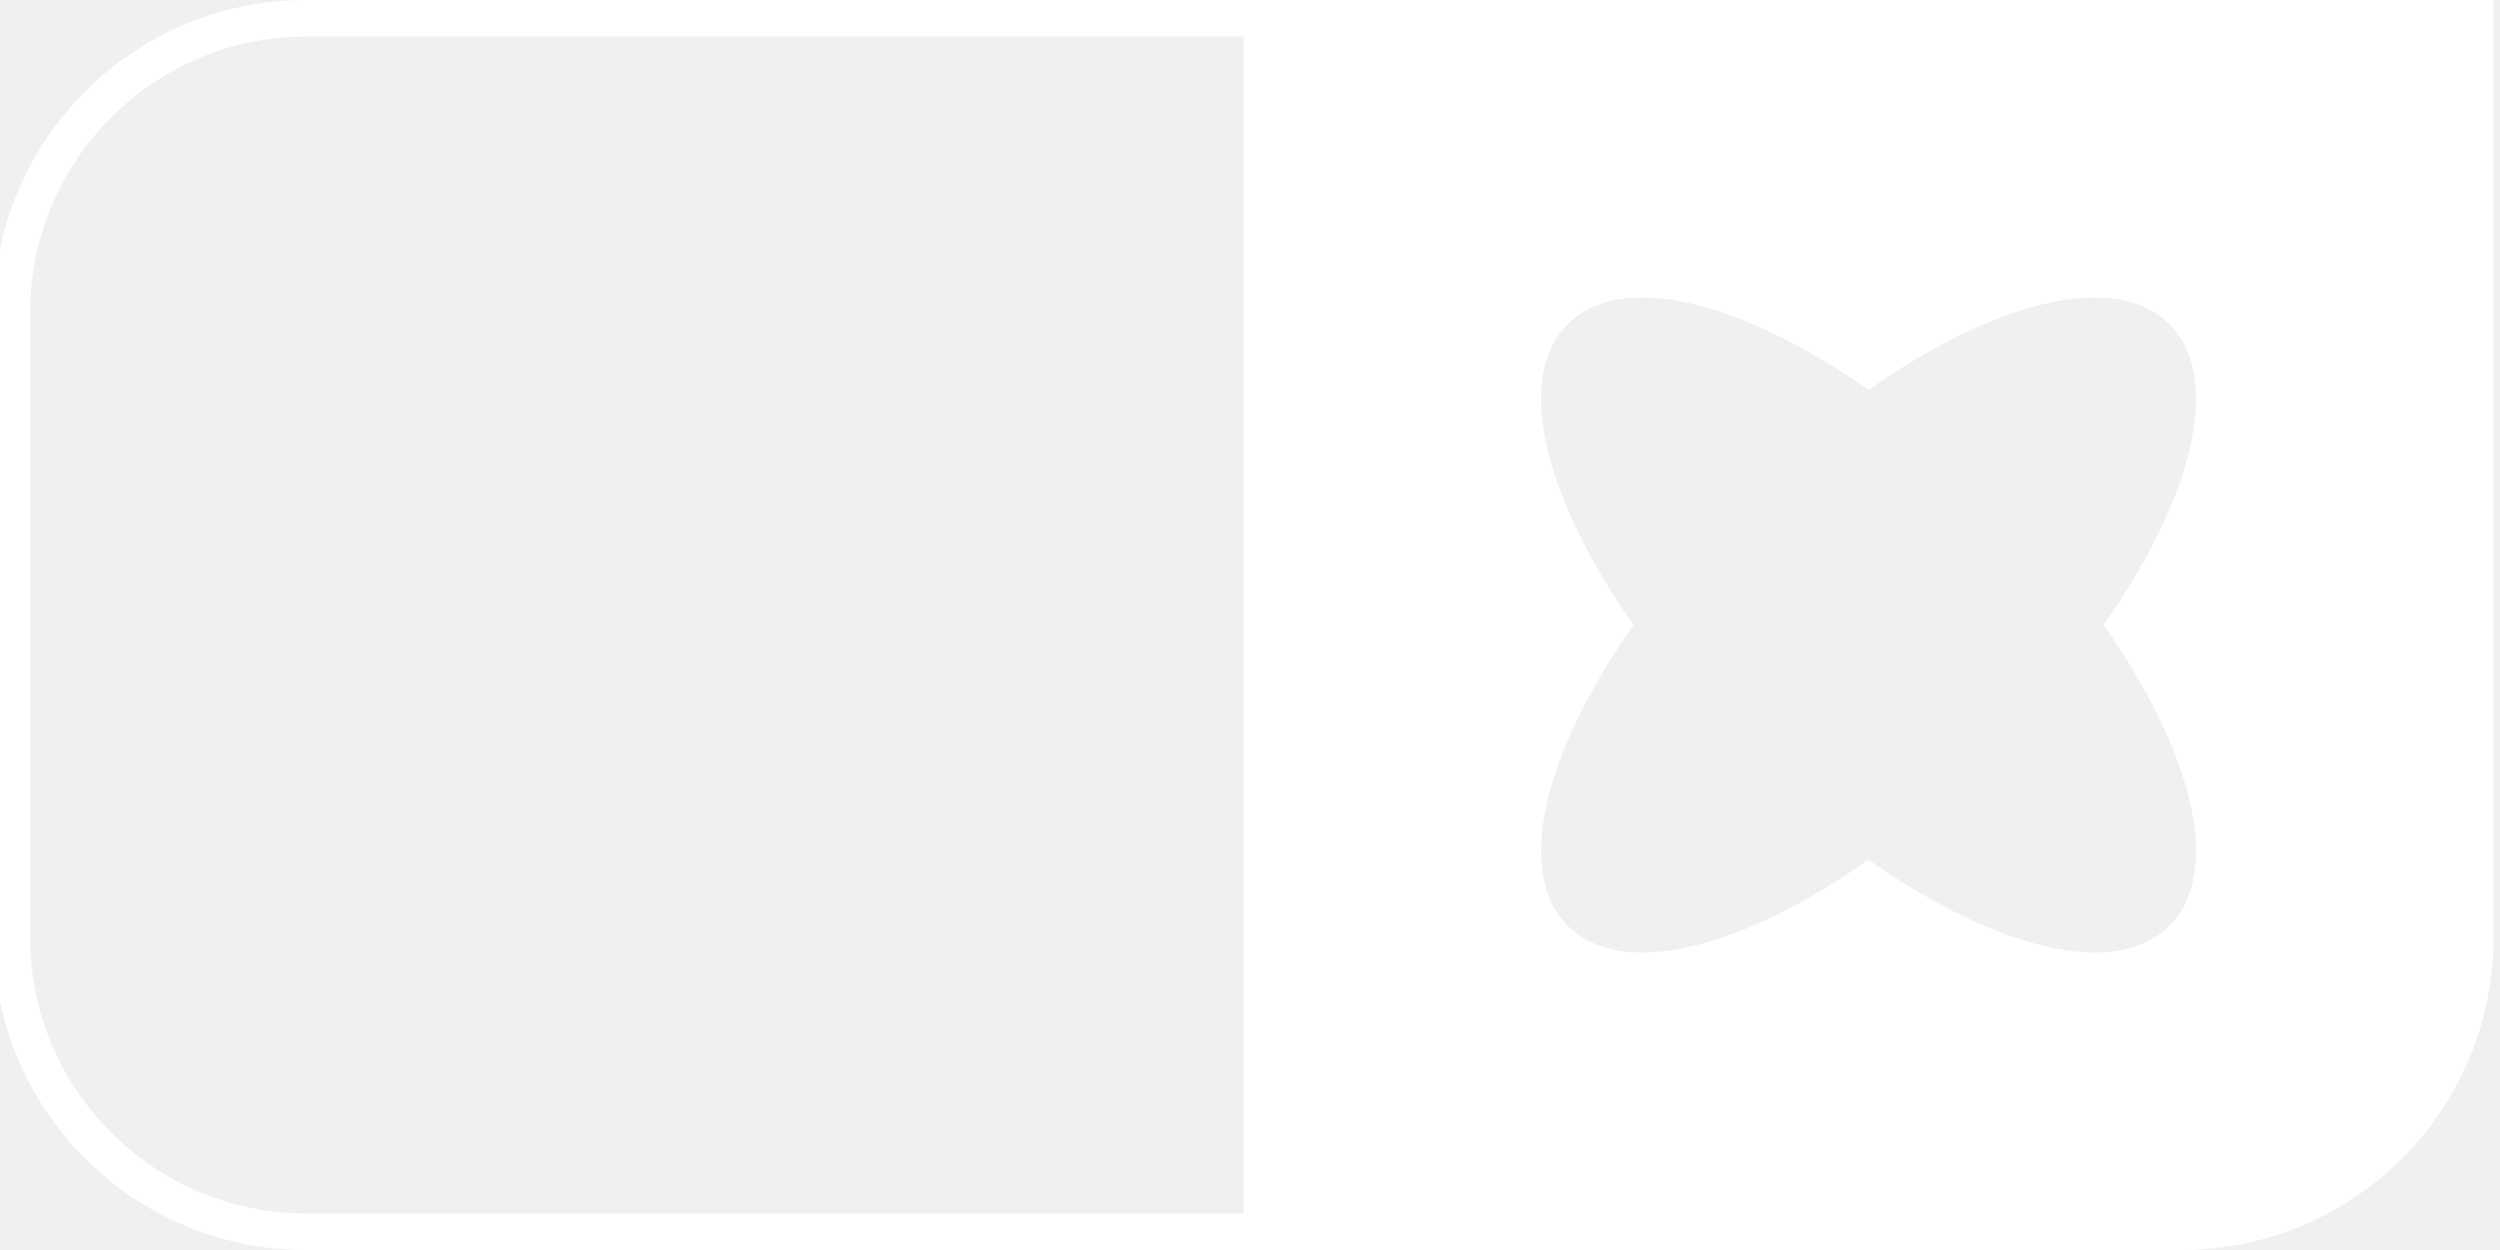
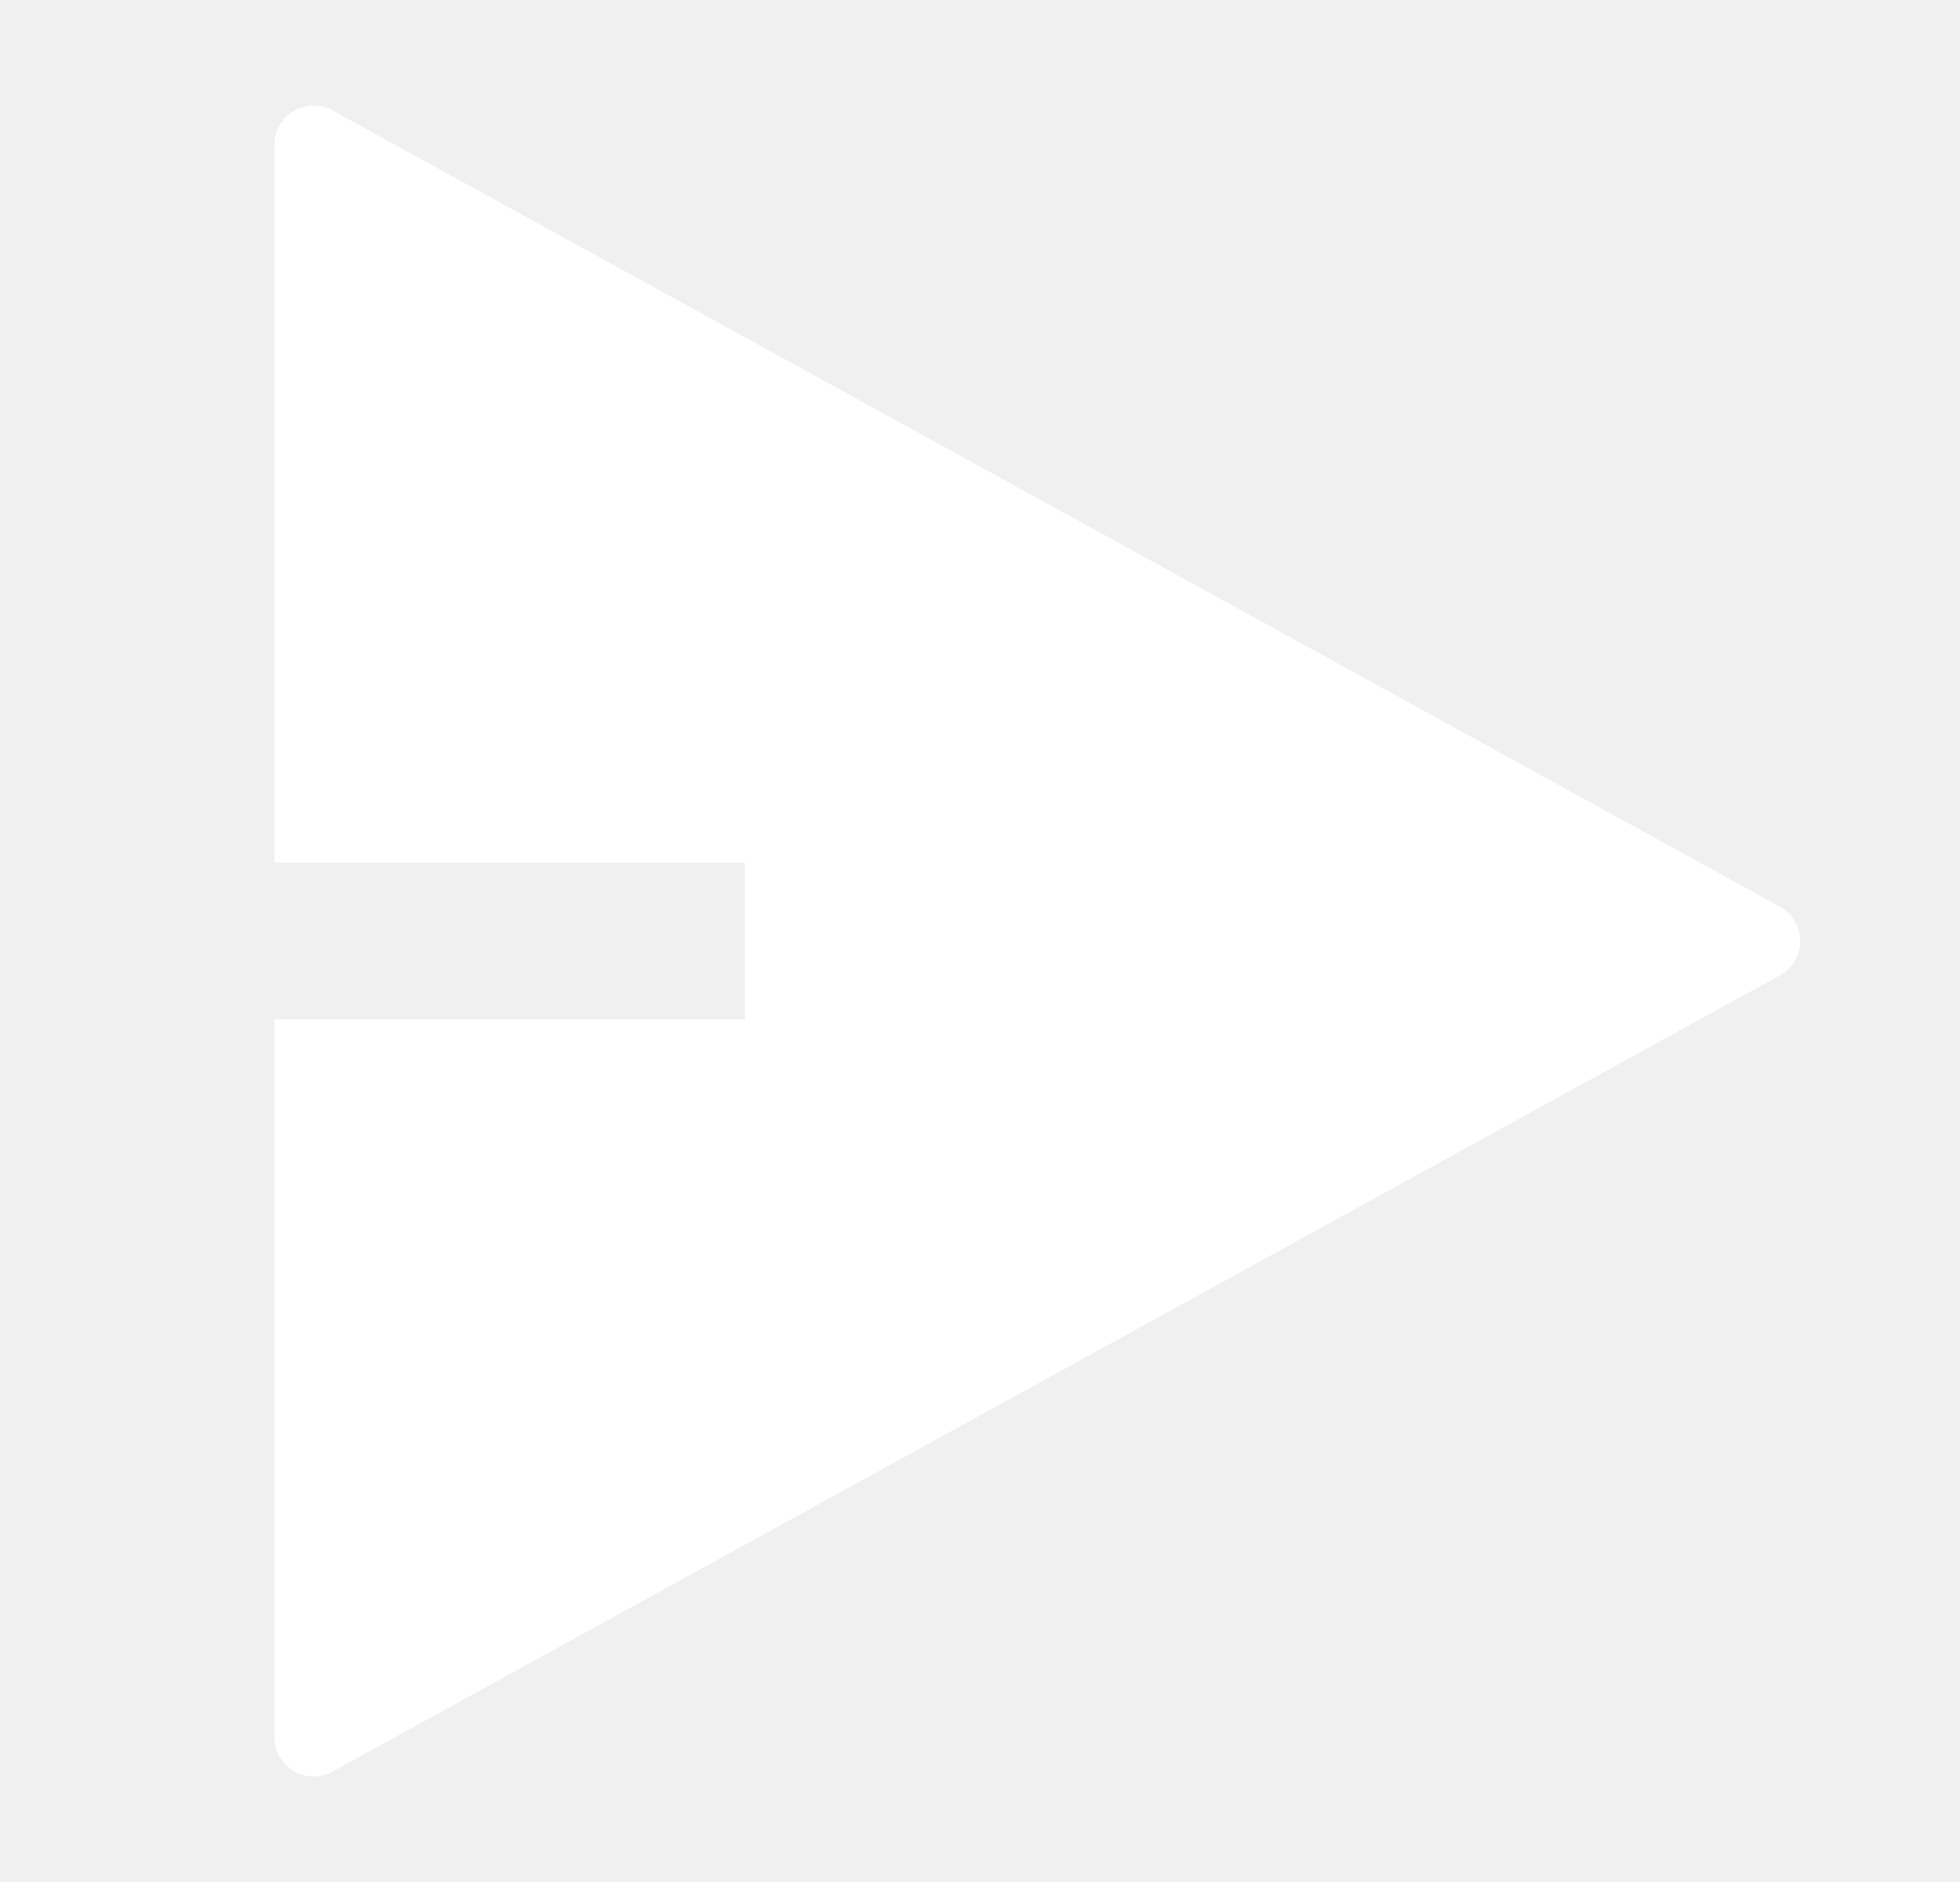
- <svg xmlns="http://www.w3.org/2000/svg" width="100" height="50" viewBox="0 0 100 50" fill="none">
-   <path d="M52.027 0H12.242C5.337 0 -0.258 5.595 -0.258 12.5V37.5C-0.258 44.405 5.337 50 12.242 50H87.242C94.147 50 99.742 44.405 99.742 37.5V0H52.027ZM49.742 48.538H12.242C6.16 48.538 1.204 43.583 1.204 37.5V12.5C1.204 6.418 6.16 1.462 12.242 1.462H49.742V48.538ZM86.775 37.033C86.054 37.754 85.018 38.099 83.79 38.099C81.363 38.099 78.124 36.769 74.742 34.393C71.361 36.769 68.122 38.099 65.695 38.099C64.456 38.099 63.43 37.754 62.709 37.033C60.567 34.89 61.755 30.108 65.339 25C61.755 19.892 60.567 15.11 62.709 12.967C64.852 10.825 69.635 12.013 74.742 15.597C79.85 12.013 84.632 10.825 86.775 12.967C88.918 15.11 87.73 19.892 84.145 25C87.73 30.108 88.918 34.89 86.775 37.033Z" fill="white" />
+ <svg xmlns="http://www.w3.org/2000/svg" width="25" height="24" viewBox="0 0 25 24" fill="none">
+   <path d="M3.5 13H9.5V11H3.5V1.846C3.5 1.759 3.523 1.674 3.566 1.598C3.609 1.523 3.671 1.46 3.746 1.416C3.82 1.372 3.905 1.348 3.992 1.346C4.079 1.345 4.165 1.366 4.241 1.408L22.703 11.562C22.781 11.605 22.847 11.669 22.892 11.746C22.938 11.823 22.962 11.911 22.962 12C22.962 12.09 22.938 12.177 22.892 12.255C22.847 12.332 22.781 12.395 22.703 12.438L4.241 22.592C4.165 22.634 4.079 22.655 3.992 22.654C3.905 22.653 3.82 22.629 3.746 22.584C3.671 22.54 3.609 22.477 3.566 22.402C3.523 22.326 3.5 22.241 3.5 22.154V13Z" fill="white" />
</svg>
